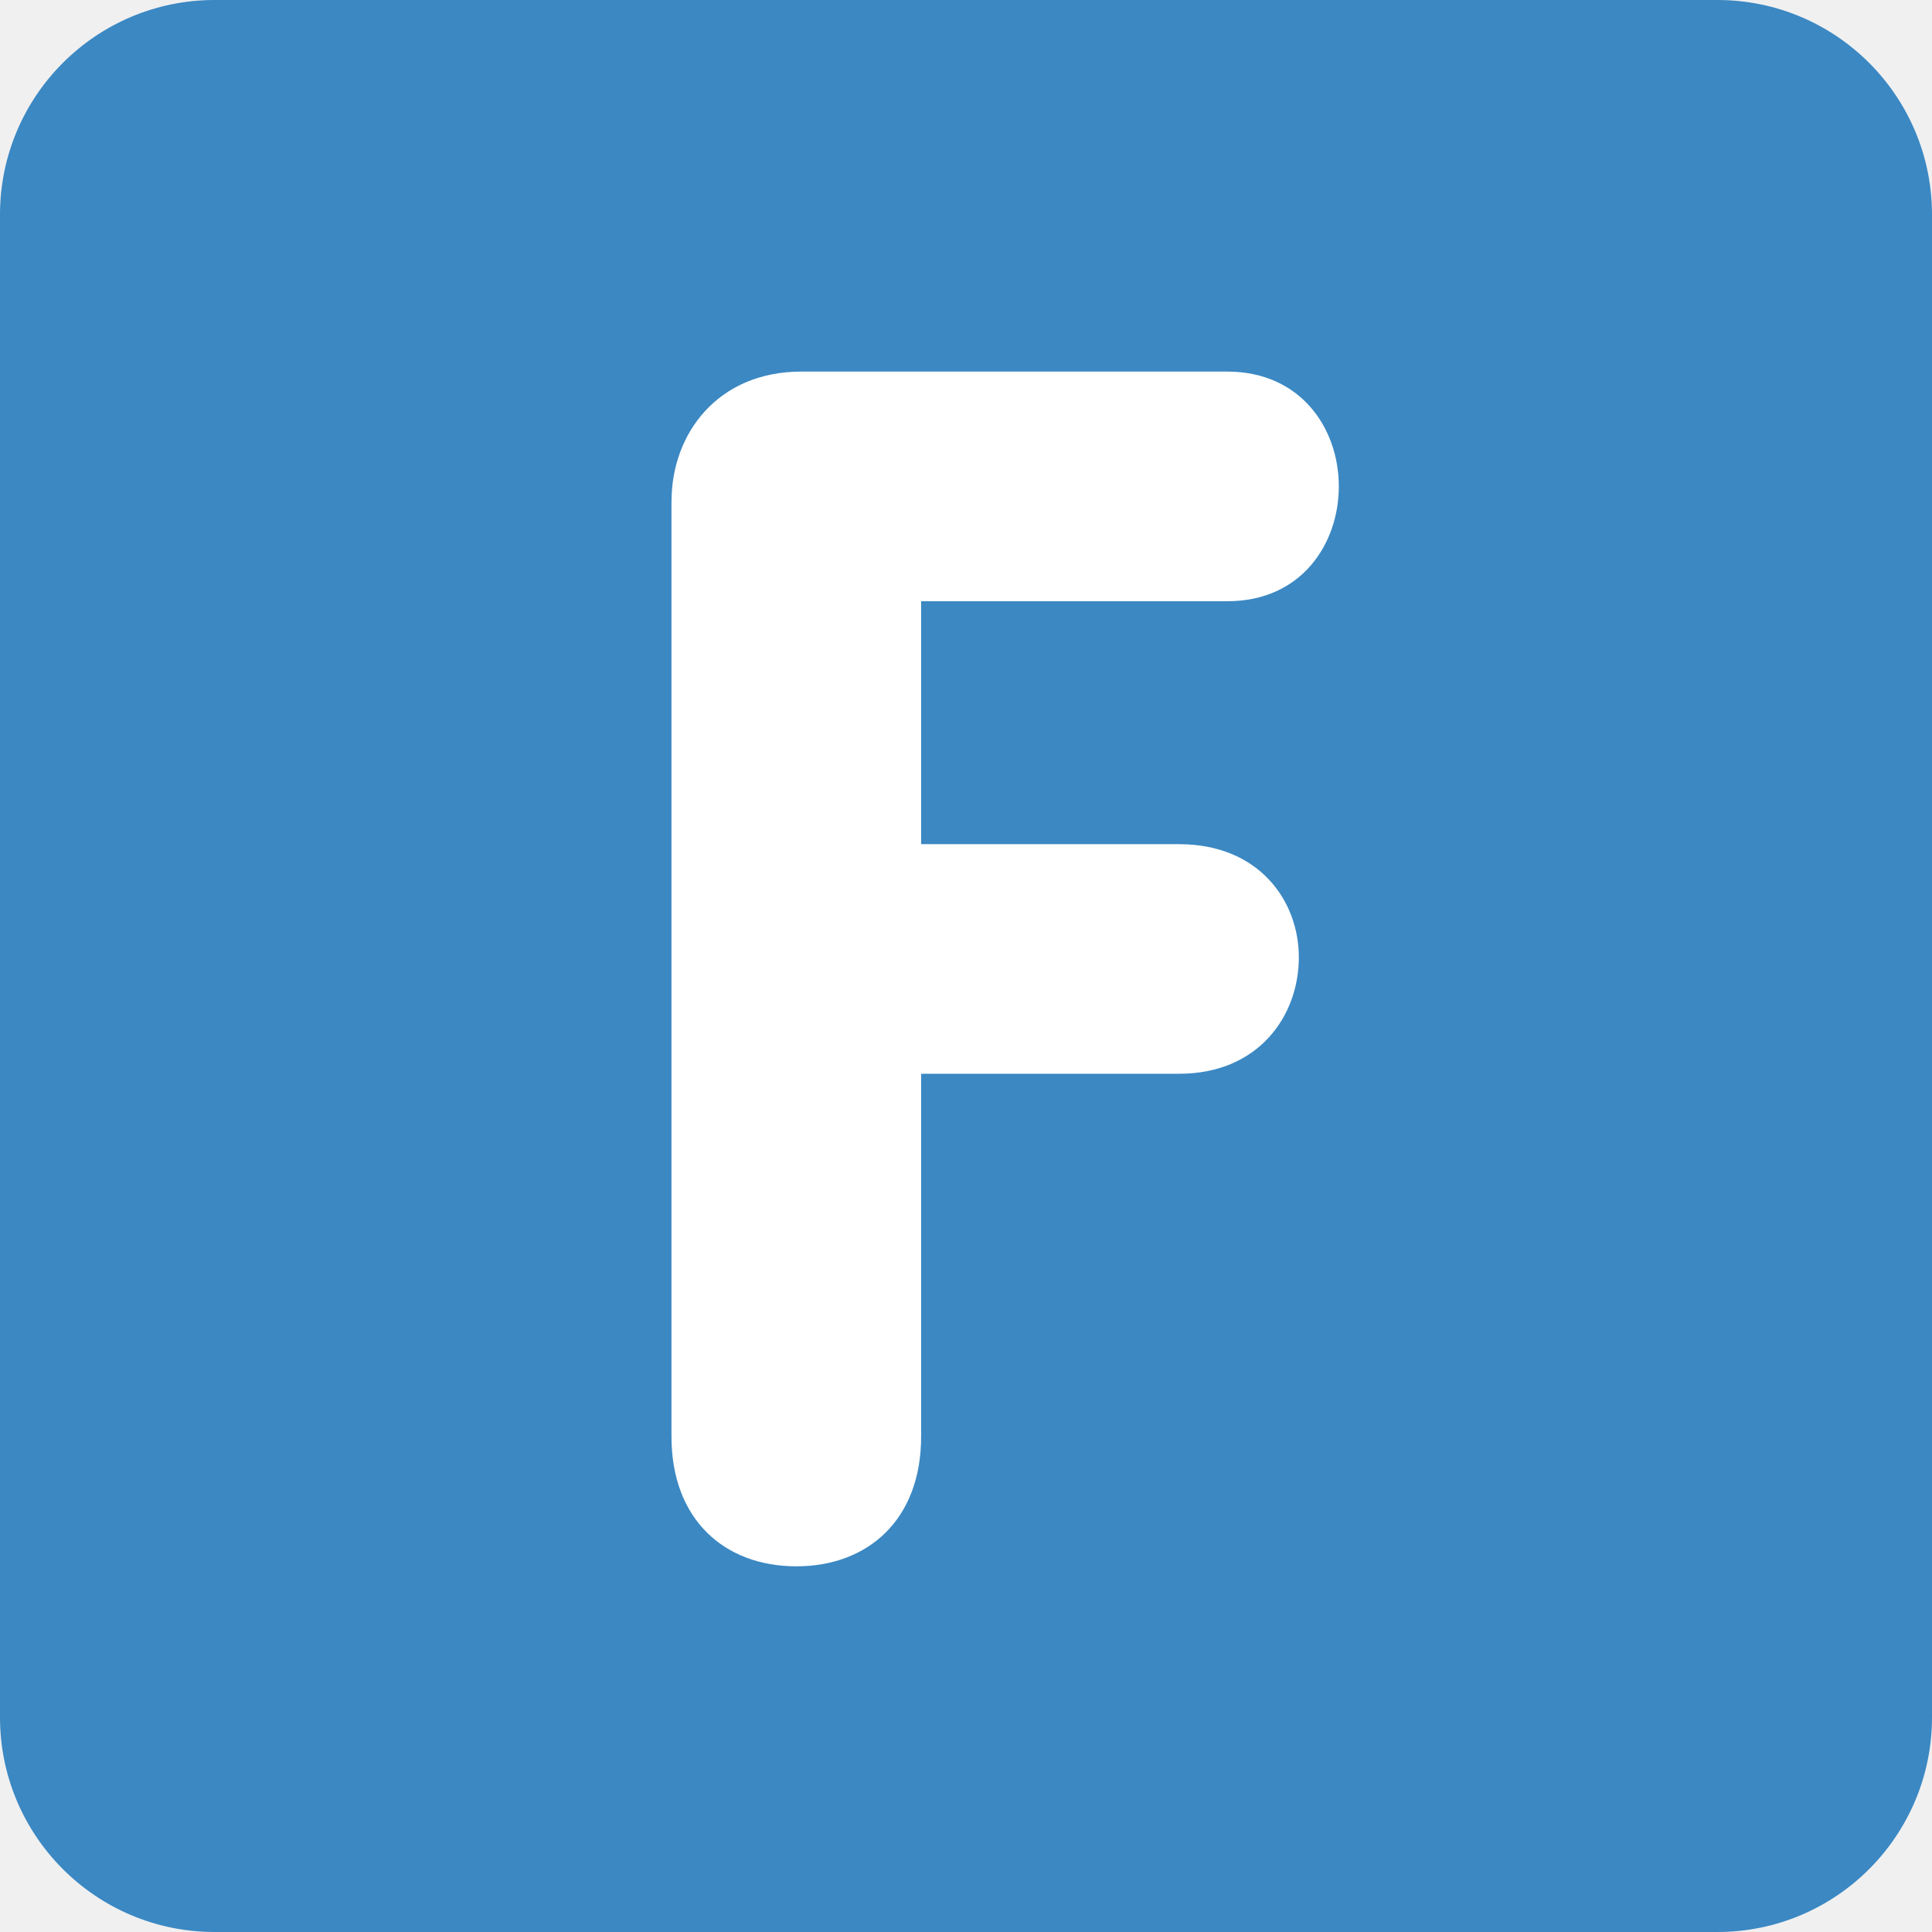
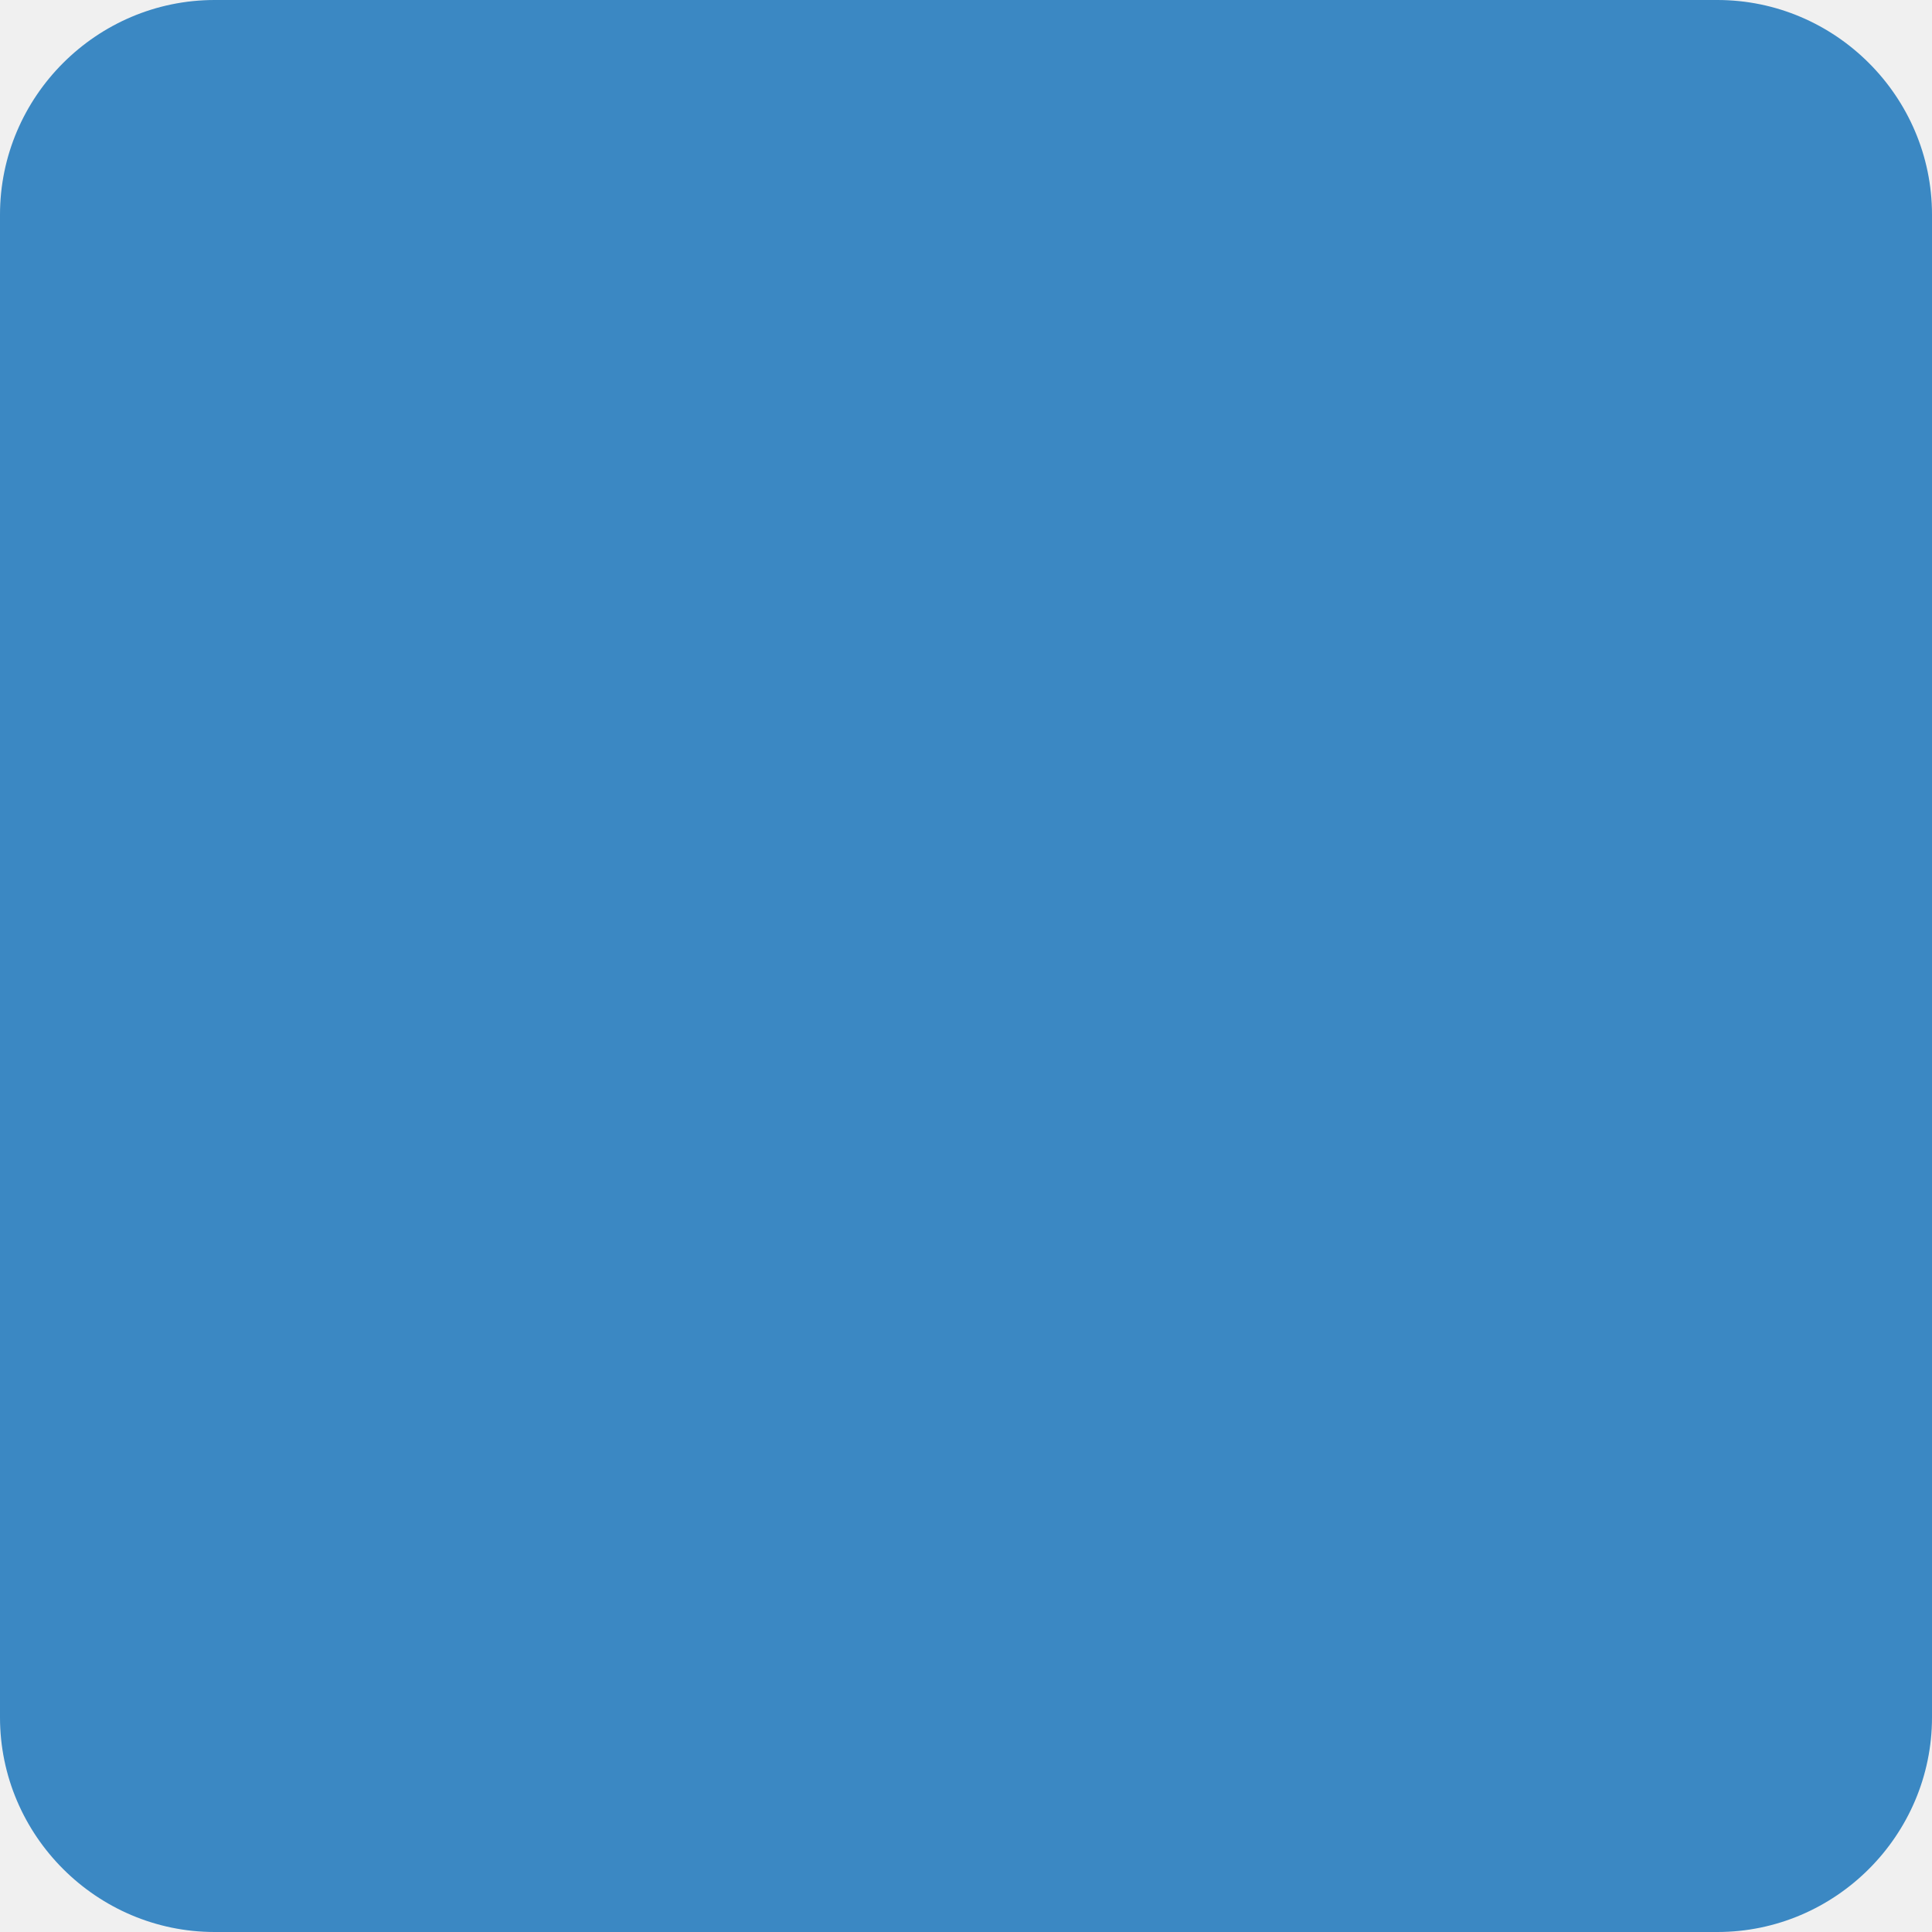
- <svg xmlns="http://www.w3.org/2000/svg" viewBox="0 0 36 36">
-   <path fill="#3B88C3" d="M36 32c0 2.209-1.791 4-4 4H4c-2.209 0-4-1.791-4-4V4c0-2.209 1.791-4 4-4h28c2.209 0 4 1.791 4 4v28z" />
-   <path fill="#FFF" d="M12.513 9.342c0-1.271.868-2.418 2.419-2.418h7.937c1.365 0 2.078 1.054 2.078 2.14 0 1.054-.683 2.139-2.078 2.139h-5.705v4.527h4.806c1.488 0 2.232 1.054 2.232 2.108 0 1.085-.744 2.17-2.232 2.17h-4.806v6.76c0 1.551-.992 2.418-2.326 2.418s-2.326-.867-2.326-2.418V9.342z" />
+ <svg xmlns="http://www.w3.org/2000/svg" version="1.1" id="Layer_1" x="0px" y="0px" viewBox="0 0 36 36" style="enable-background:new 0 0 36 36;" xml:space="preserve">
+   <style type="text/css">
+ 	.st0{fill:#3B88C3;}
+ </style>
+   <path class="st0" d="M36,32c0,2.2-1.8,4-4,4H4c-2.2,0-4-1.8-4-4V4c0-2.2,1.8-4,4-4h28c2.2,0,4,1.8,4,4V32z" />
</svg>
